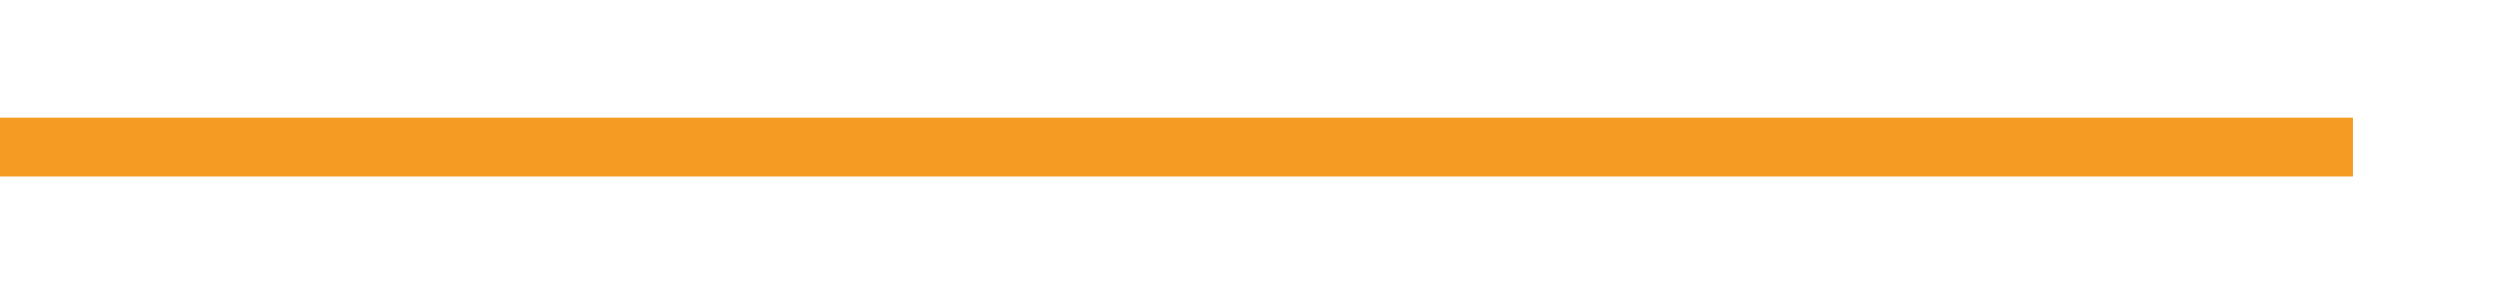
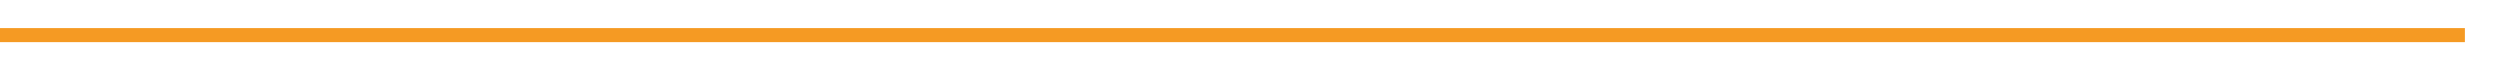
- <svg xmlns="http://www.w3.org/2000/svg" version="1.1" width="85px" height="10px" preserveAspectRatio="xMinYMid meet" viewBox="968 873  85 8">
-   <path d="M 1048 877  L 968 877  " stroke-width="2" stroke="#f59a23" fill="none" />
+ <svg xmlns="http://www.w3.org/2000/svg" version="1.1" width="356px" height="10px" preserveAspectRatio="xMinYMid meet" viewBox="697 828  356 8">
+   <path d="M 1048 832  L 697 832  " stroke-width="2" stroke="#f59a23" fill="none" />
</svg>
